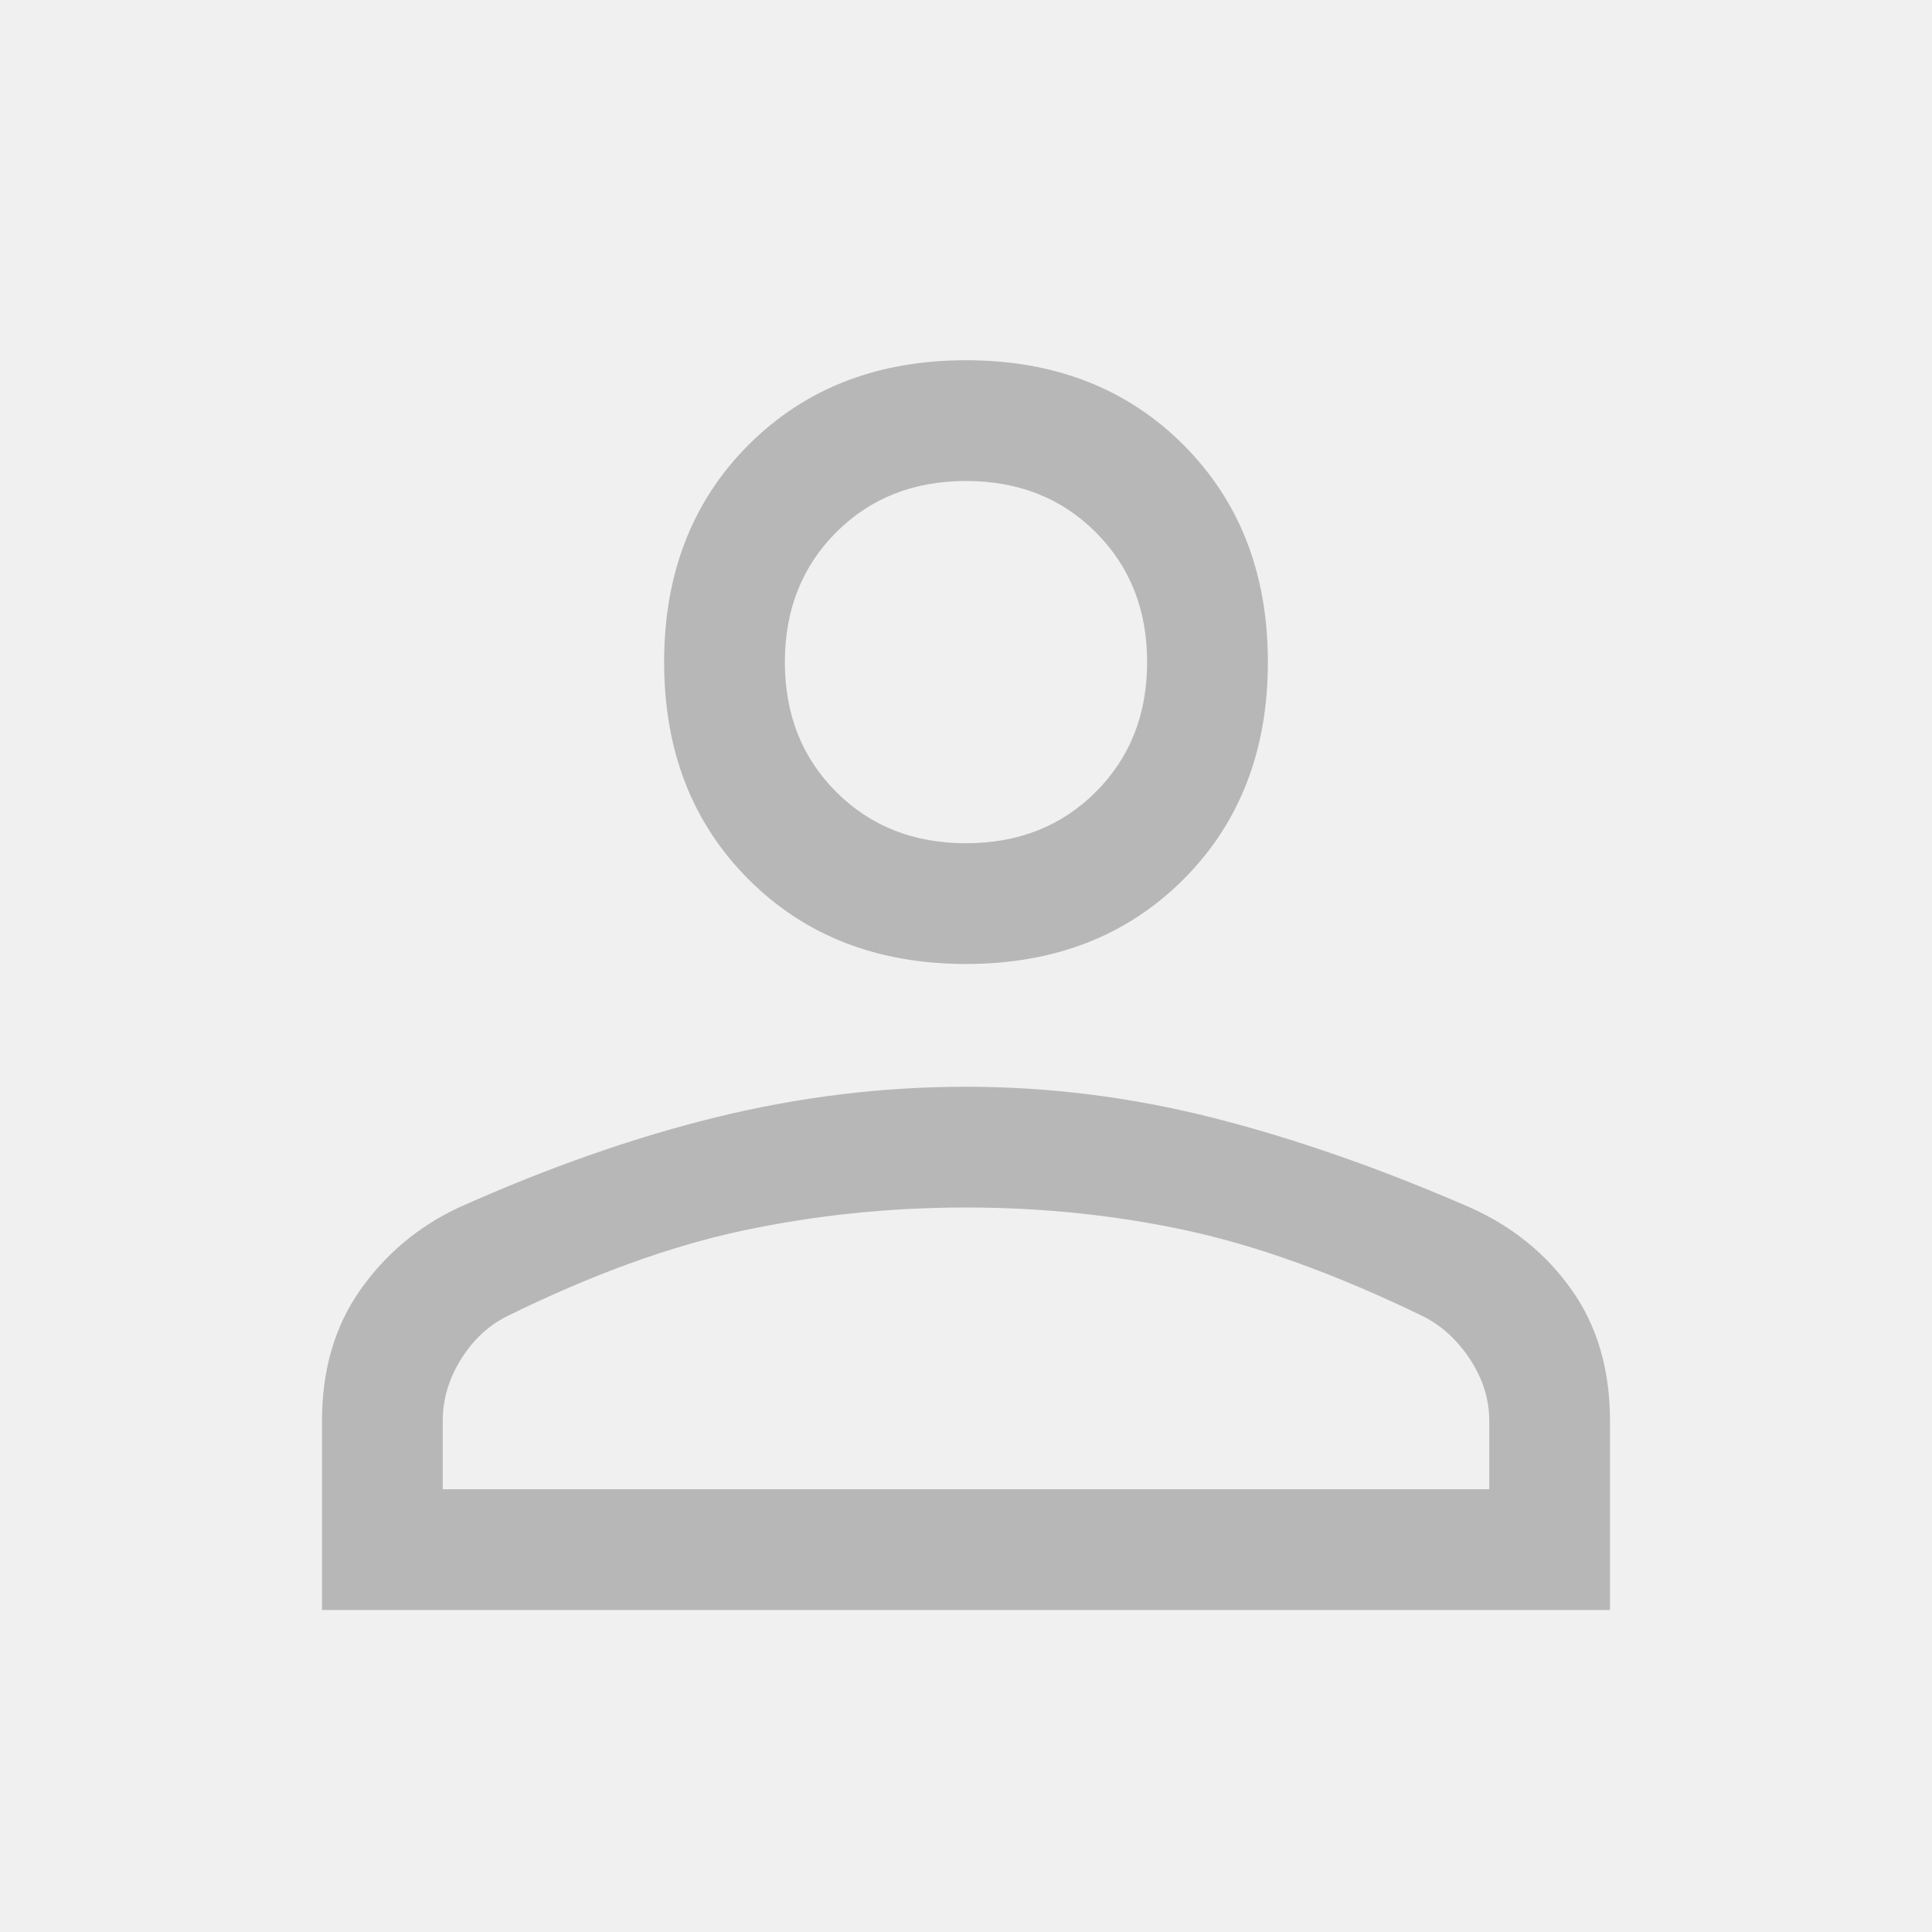
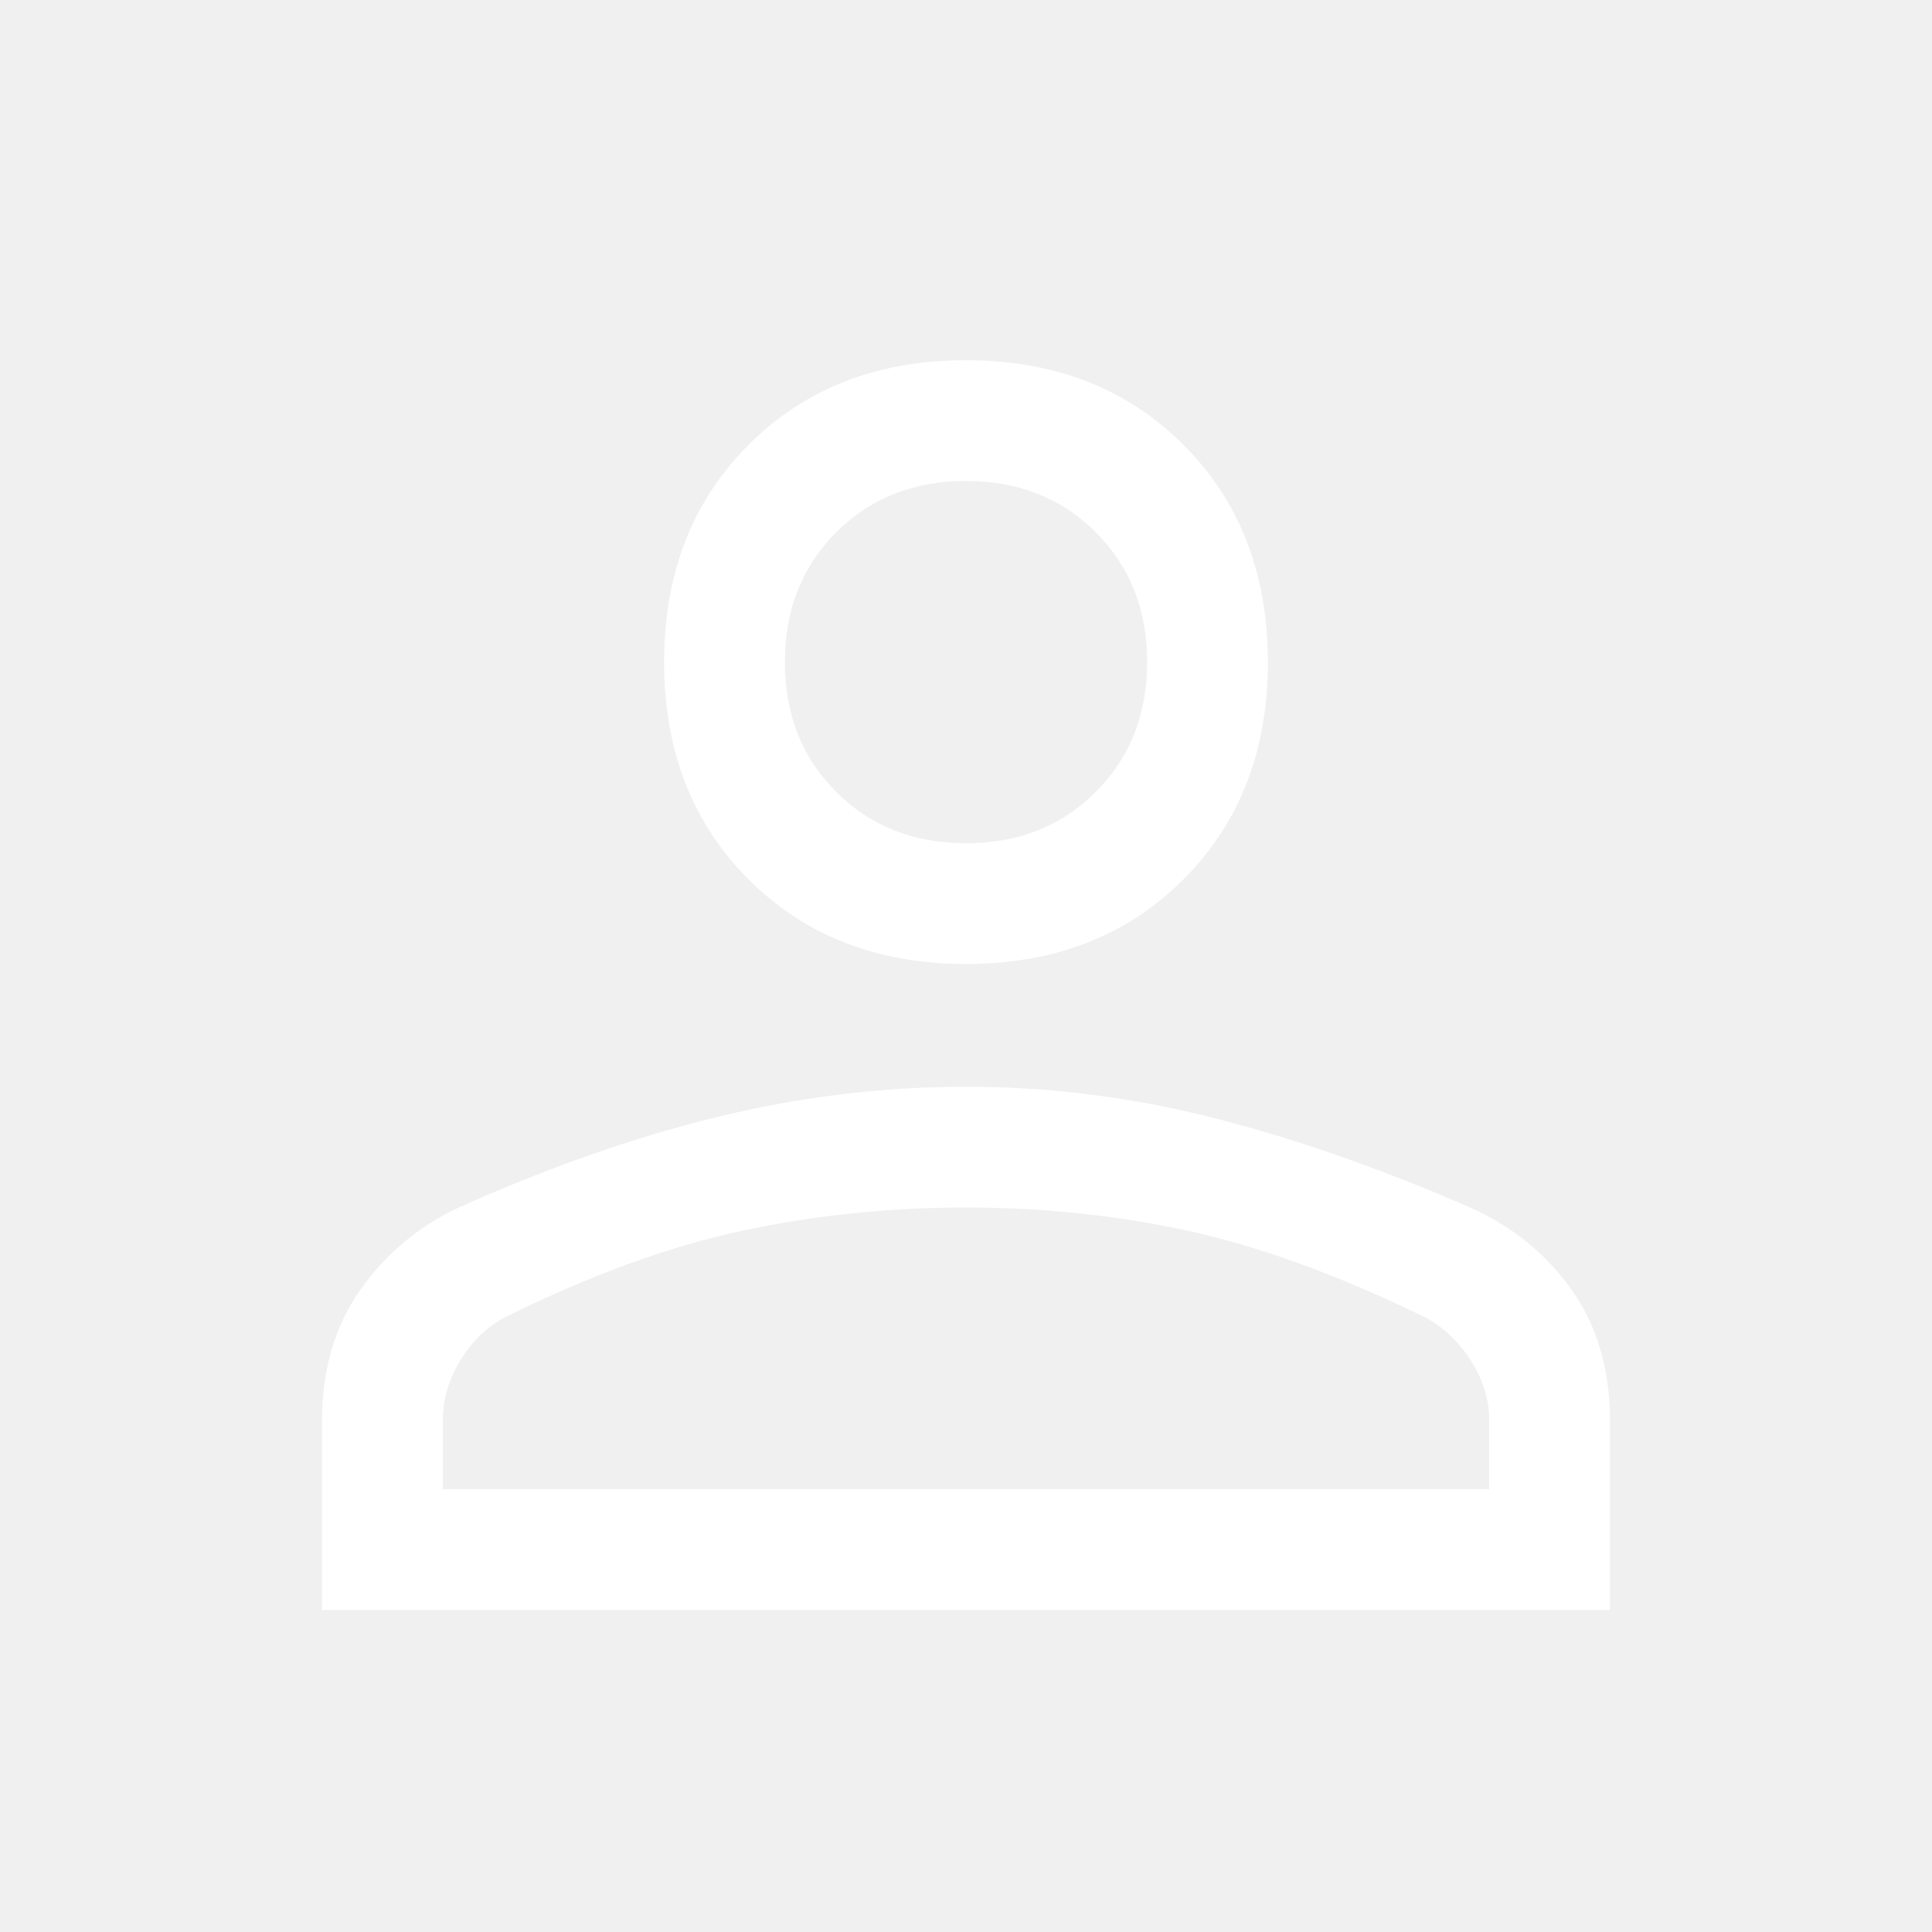
- <svg xmlns="http://www.w3.org/2000/svg" height="48px" viewBox="0 -960 960 960" width="48px" fill="#B7B7B7">
+ <svg xmlns="http://www.w3.org/2000/svg" height="32px" viewBox="0 -960 960 960" width="32px" fill="white">
  <path d="M480-481q-66 0-108-42t-42-108q0-66 42-108t108-42q66 0 108 42t42 108q0 66-42 108t-108 42ZM160-160v-94q0-38 19-65t49-41q67-30 128.5-45T480-420q62 0 123 15.5t127.92 44.69q31.3 14.13 50.19 40.97Q800-292 800-254v94H160Zm60-60h520v-34q0-16-9.5-30.5T707-306q-64-31-117-42.5T480-360q-57 0-111 11.5T252-306q-14 7-23 21.5t-9 30.5v34Zm260-321q39 0 64.5-25.5T570-631q0-39-25.5-64.5T480-721q-39 0-64.5 25.5T390-631q0 39 25.5 64.5T480-541Zm0-90Zm0 411Z" />
</svg>
